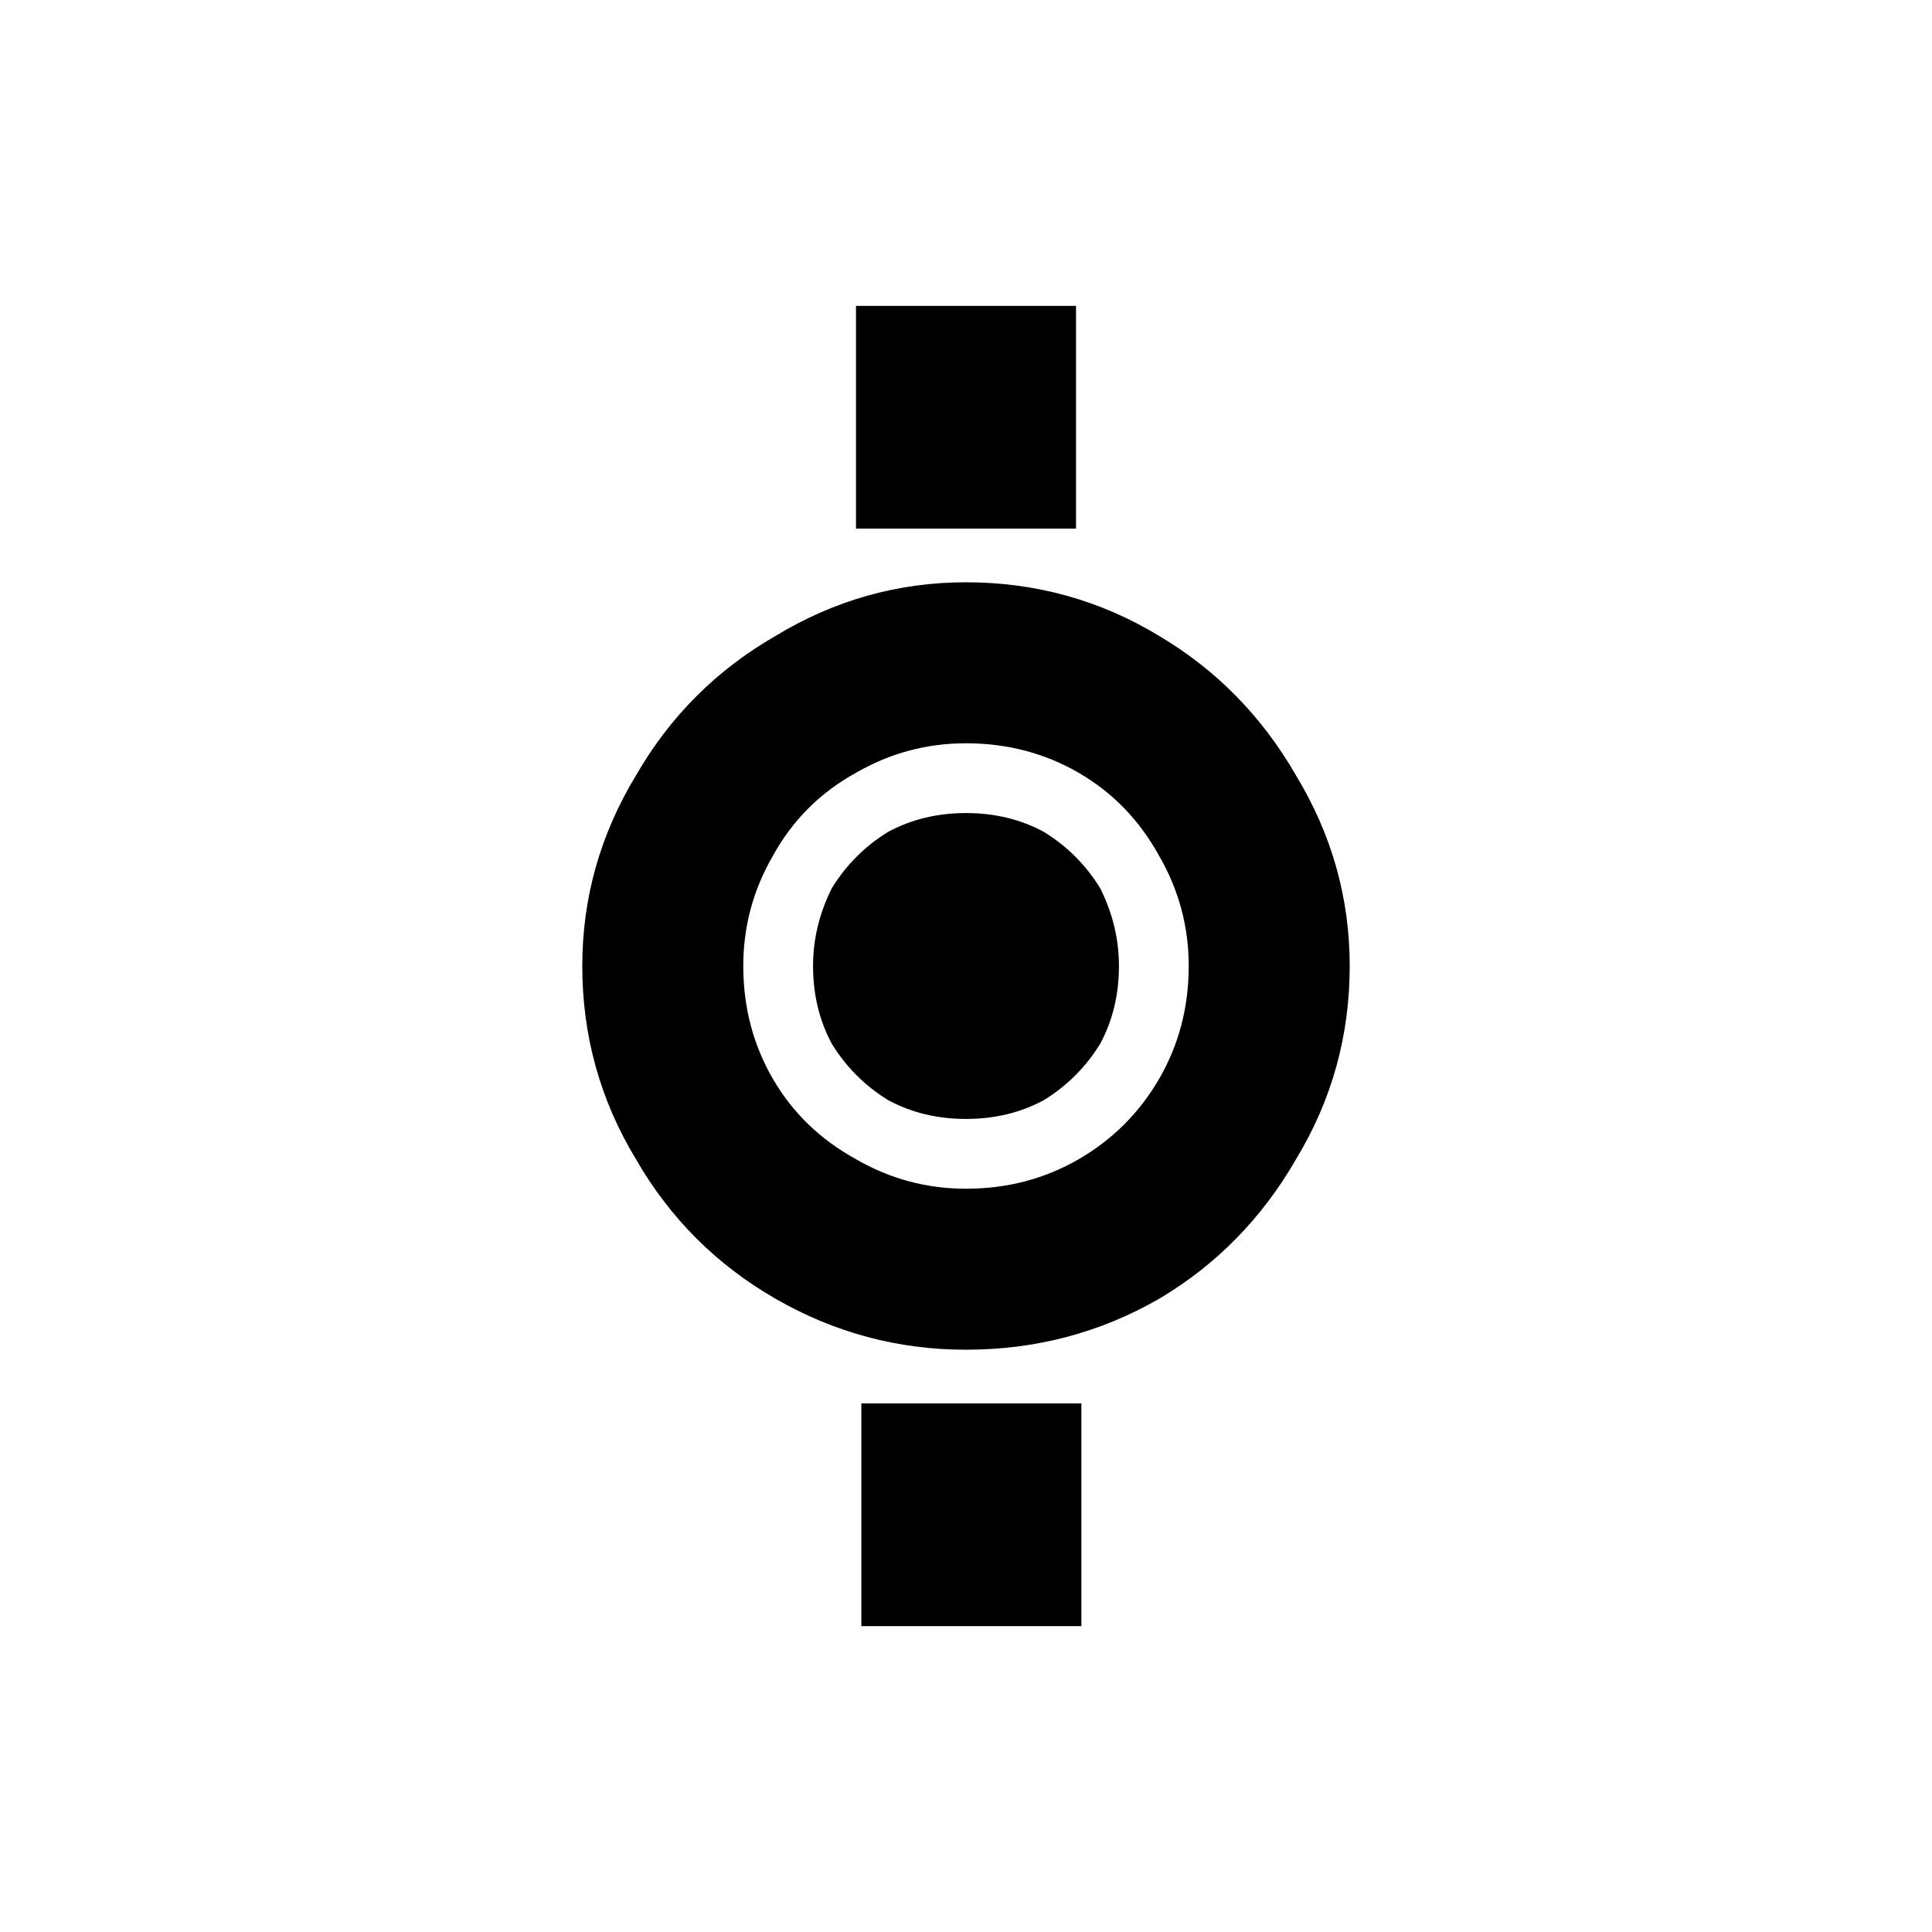
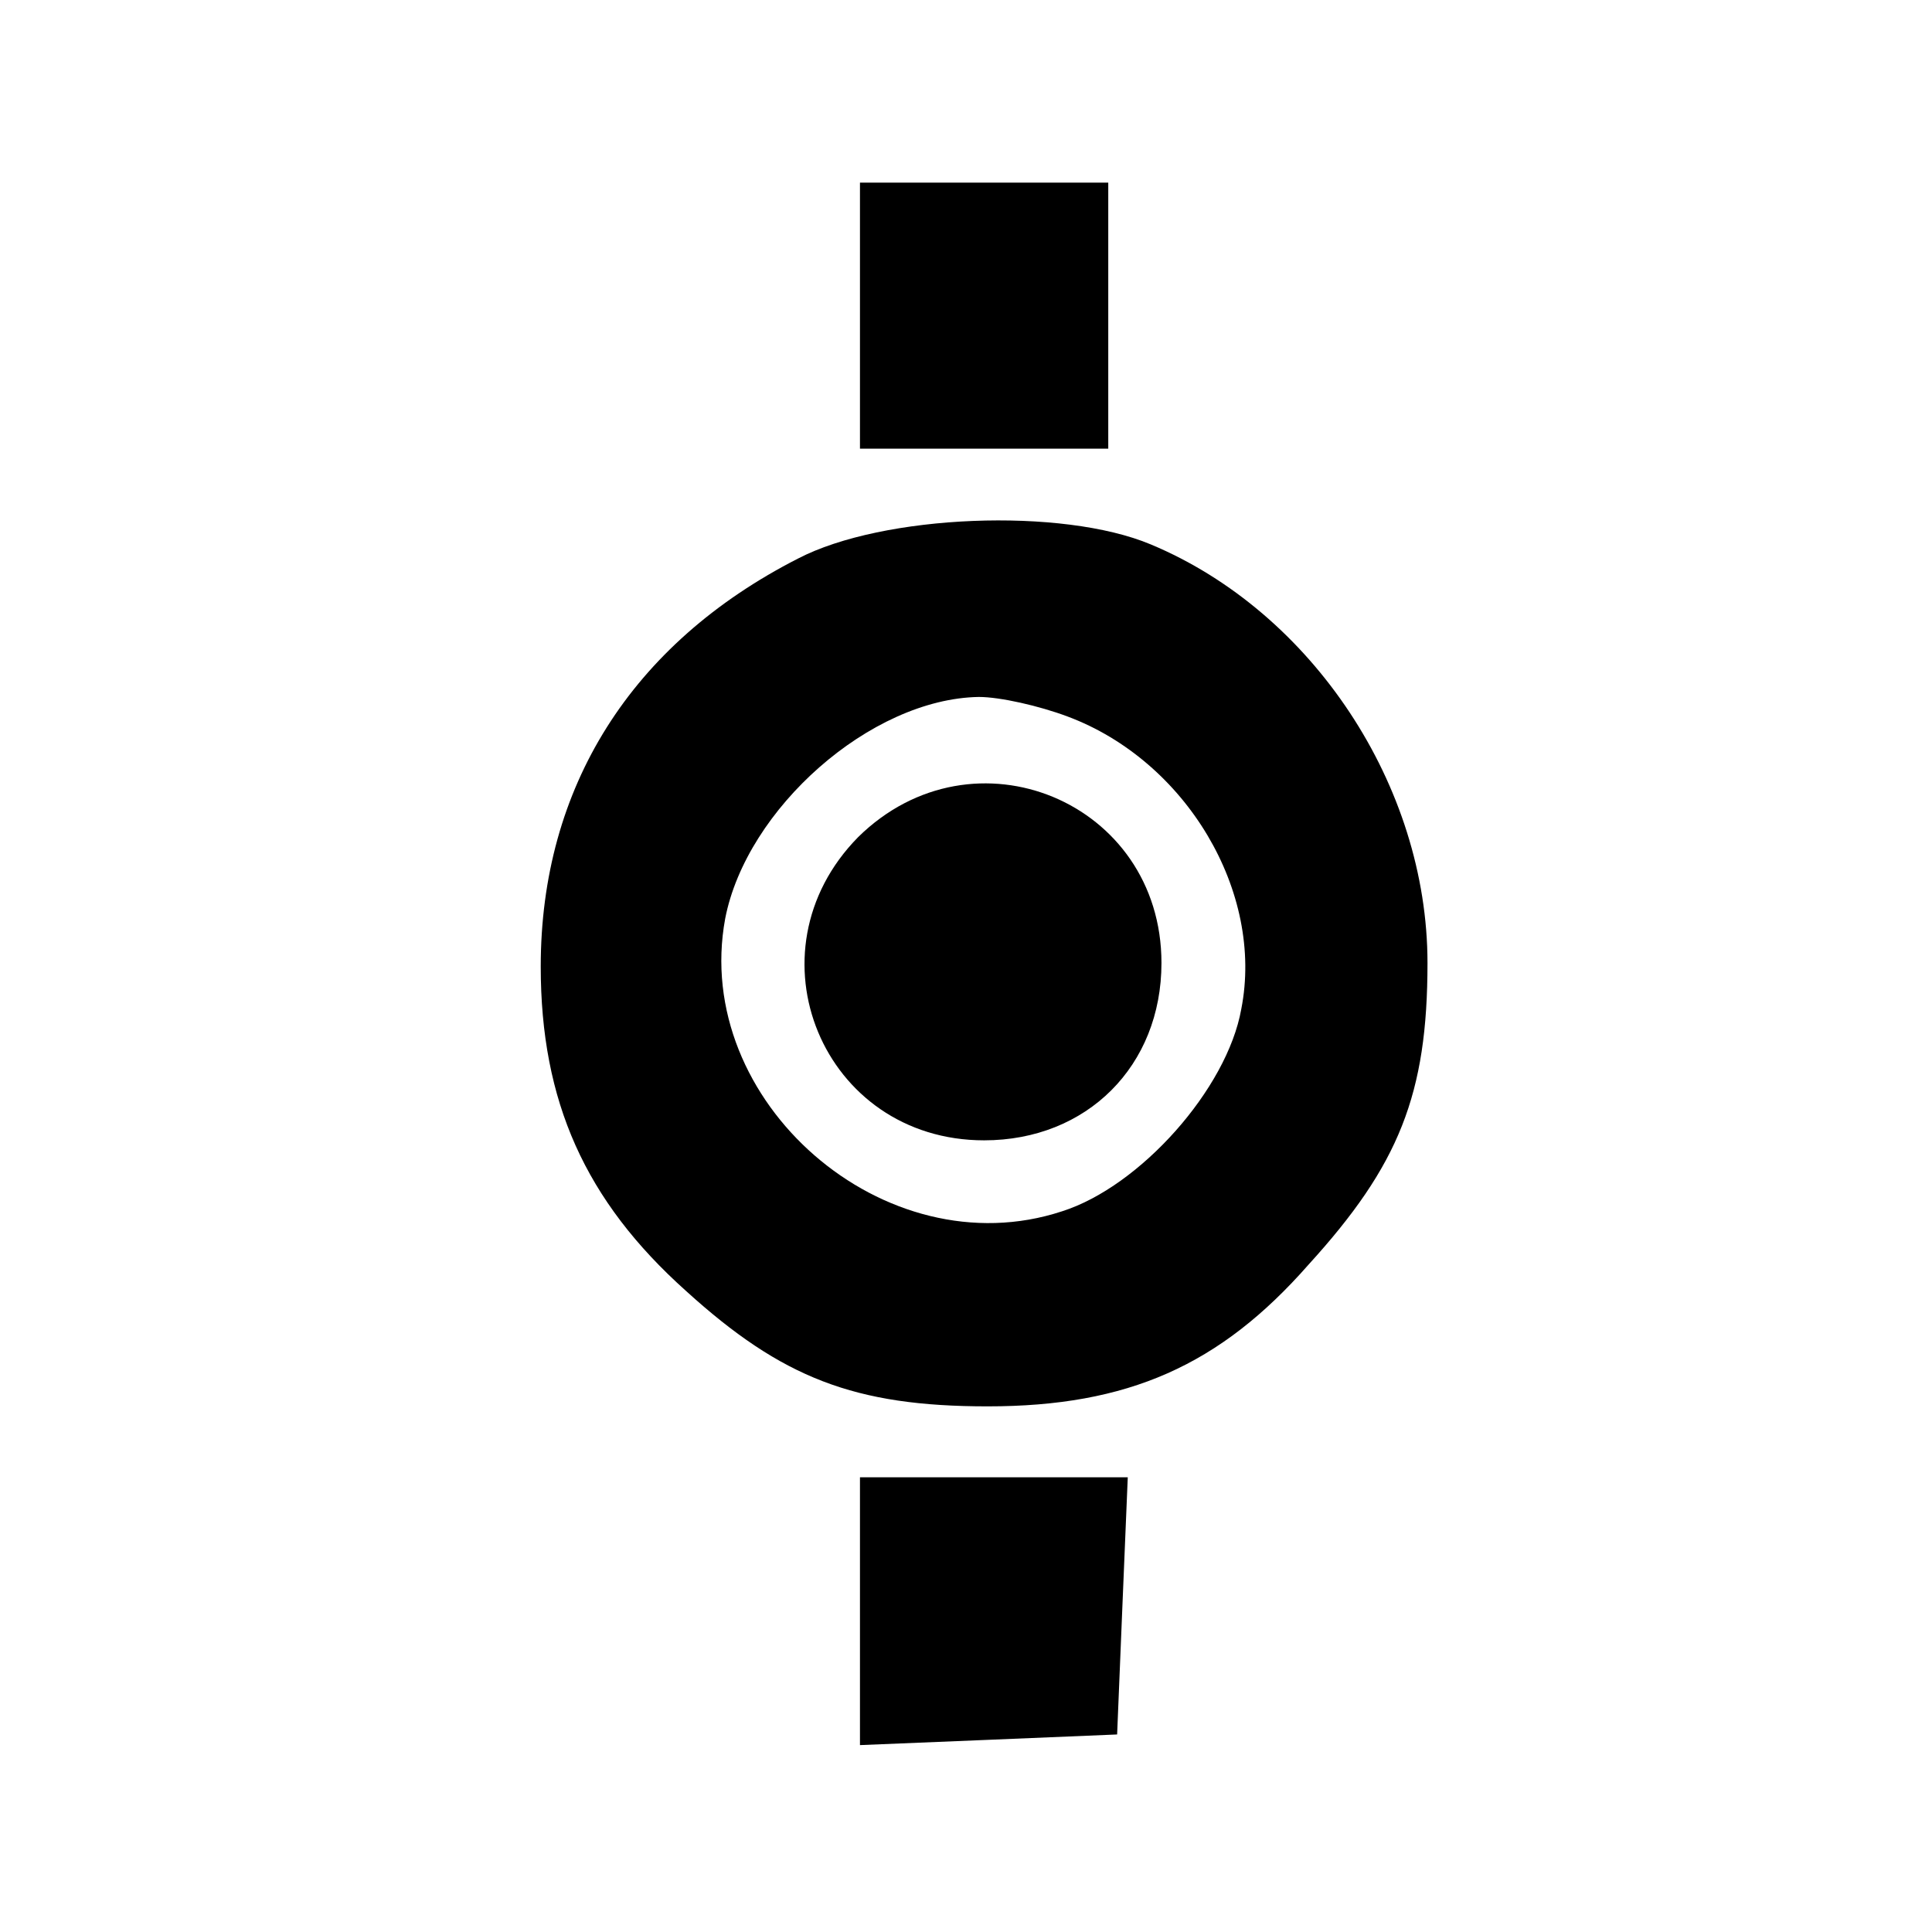
- <svg xmlns="http://www.w3.org/2000/svg" version="1.0" viewBox="0 0 72 72" height="128pt" width="128pt">
-   <g fill="#000">
-     <path d="M36 50.3L36 50.3Q39.9 50.3 43.2 48.4 46.4 46.5 48.3 43.2 50.3 39.9 50.3 36L50.3 36Q50.3 32.2 48.3 28.9 46.4 25.6 43.2 23.7 39.9 21.7 36 21.7L36 21.7Q32.2 21.7 28.9 23.7 25.6 25.6 23.7 28.9 21.7 32.2 21.7 36L21.7 36Q21.7 39.9 23.7 43.2 25.6 46.5 28.9 48.4 32.2 50.3 36 50.3L36 50.3 36 50.3ZM36 27.7L36 27.7Q38.3 27.7 40.2 28.8 42.1 29.9 43.2 31.9 44.3 33.8 44.3 36L44.3 36Q44.3 38.3 43.2 40.2 42.1 42.1 40.2 43.2 38.3 44.3 36 44.3L36 44.3Q33.8 44.3 31.9 43.2 29.9 42.1 28.8 40.2 27.7 38.3 27.7 36L27.7 36Q27.7 33.8 28.8 31.9 29.9 29.9 31.9 28.8 33.8 27.7 36 27.7L36 27.7 36 27.7ZM36 41.7L36 41.7Q34.4 41.7 33.1 41 31.8 40.2 31 38.9 30.3 37.6 30.3 36L30.3 36Q30.3 34.5 31 33.1 31.8 31.8 33.1 31 34.4 30.3 36 30.3L36 30.3Q37.6 30.3 38.9 31 40.2 31.8 41 33.1 41.7 34.5 41.7 36L41.7 36Q41.7 37.6 41 38.9 40.2 40.2 38.9 41 37.6 41.7 36 41.7L36 41.7 36 41.7ZM31.9 19.7L31.9 11.4 40.1 11.4 40.1 19.7 31.9 19.7ZM32.1 60.6L32.1 52.3 40.3 52.3 40.3 60.6 32.1 60.6Z" />
+ <svg xmlns="http://www.w3.org/2000/svg" version="1.0" width="128pt" height="128pt" viewBox="10 -139 128 128" preserveAspectRatio="xMidYMid meet">
+   <g transform="scale(0.1175,-0.1175)" fill="#000000" stroke="none">
+     <path d="M570 1005 l0 -75 70 0 70 0 0 75 0 75 -70 0 -70 0 0 -75z" />
+     <path d="M535 868 c-94 -48 -145 -129 -145 -230 0 -76 25 -132 82 -183 54 -49 95 -65 170 -65 79 0 131 23 181 80 51 56 67 96 67 170 0 100 -65 198 -156 236 -50 21 -151 17 -199 -8z m152 -89 c67 -25 111 -99 98 -165 -8 -45 -57 -100 -101 -114 -100 -33 -209 62 -190 165 12 62 82 124 143 125 12 0 34 -5 50 -11z" />
+     <path d="M569 711 c-64 -65 -20 -171 71 -171 58 0 100 42 100 100 0 91 -106 135 -171 71z" />
+     <path d="M570 275 l0 -76 73 3 72 3 3 73 3 72 -76 0 -75 0 0 -75z" />
  </g>
</svg>
